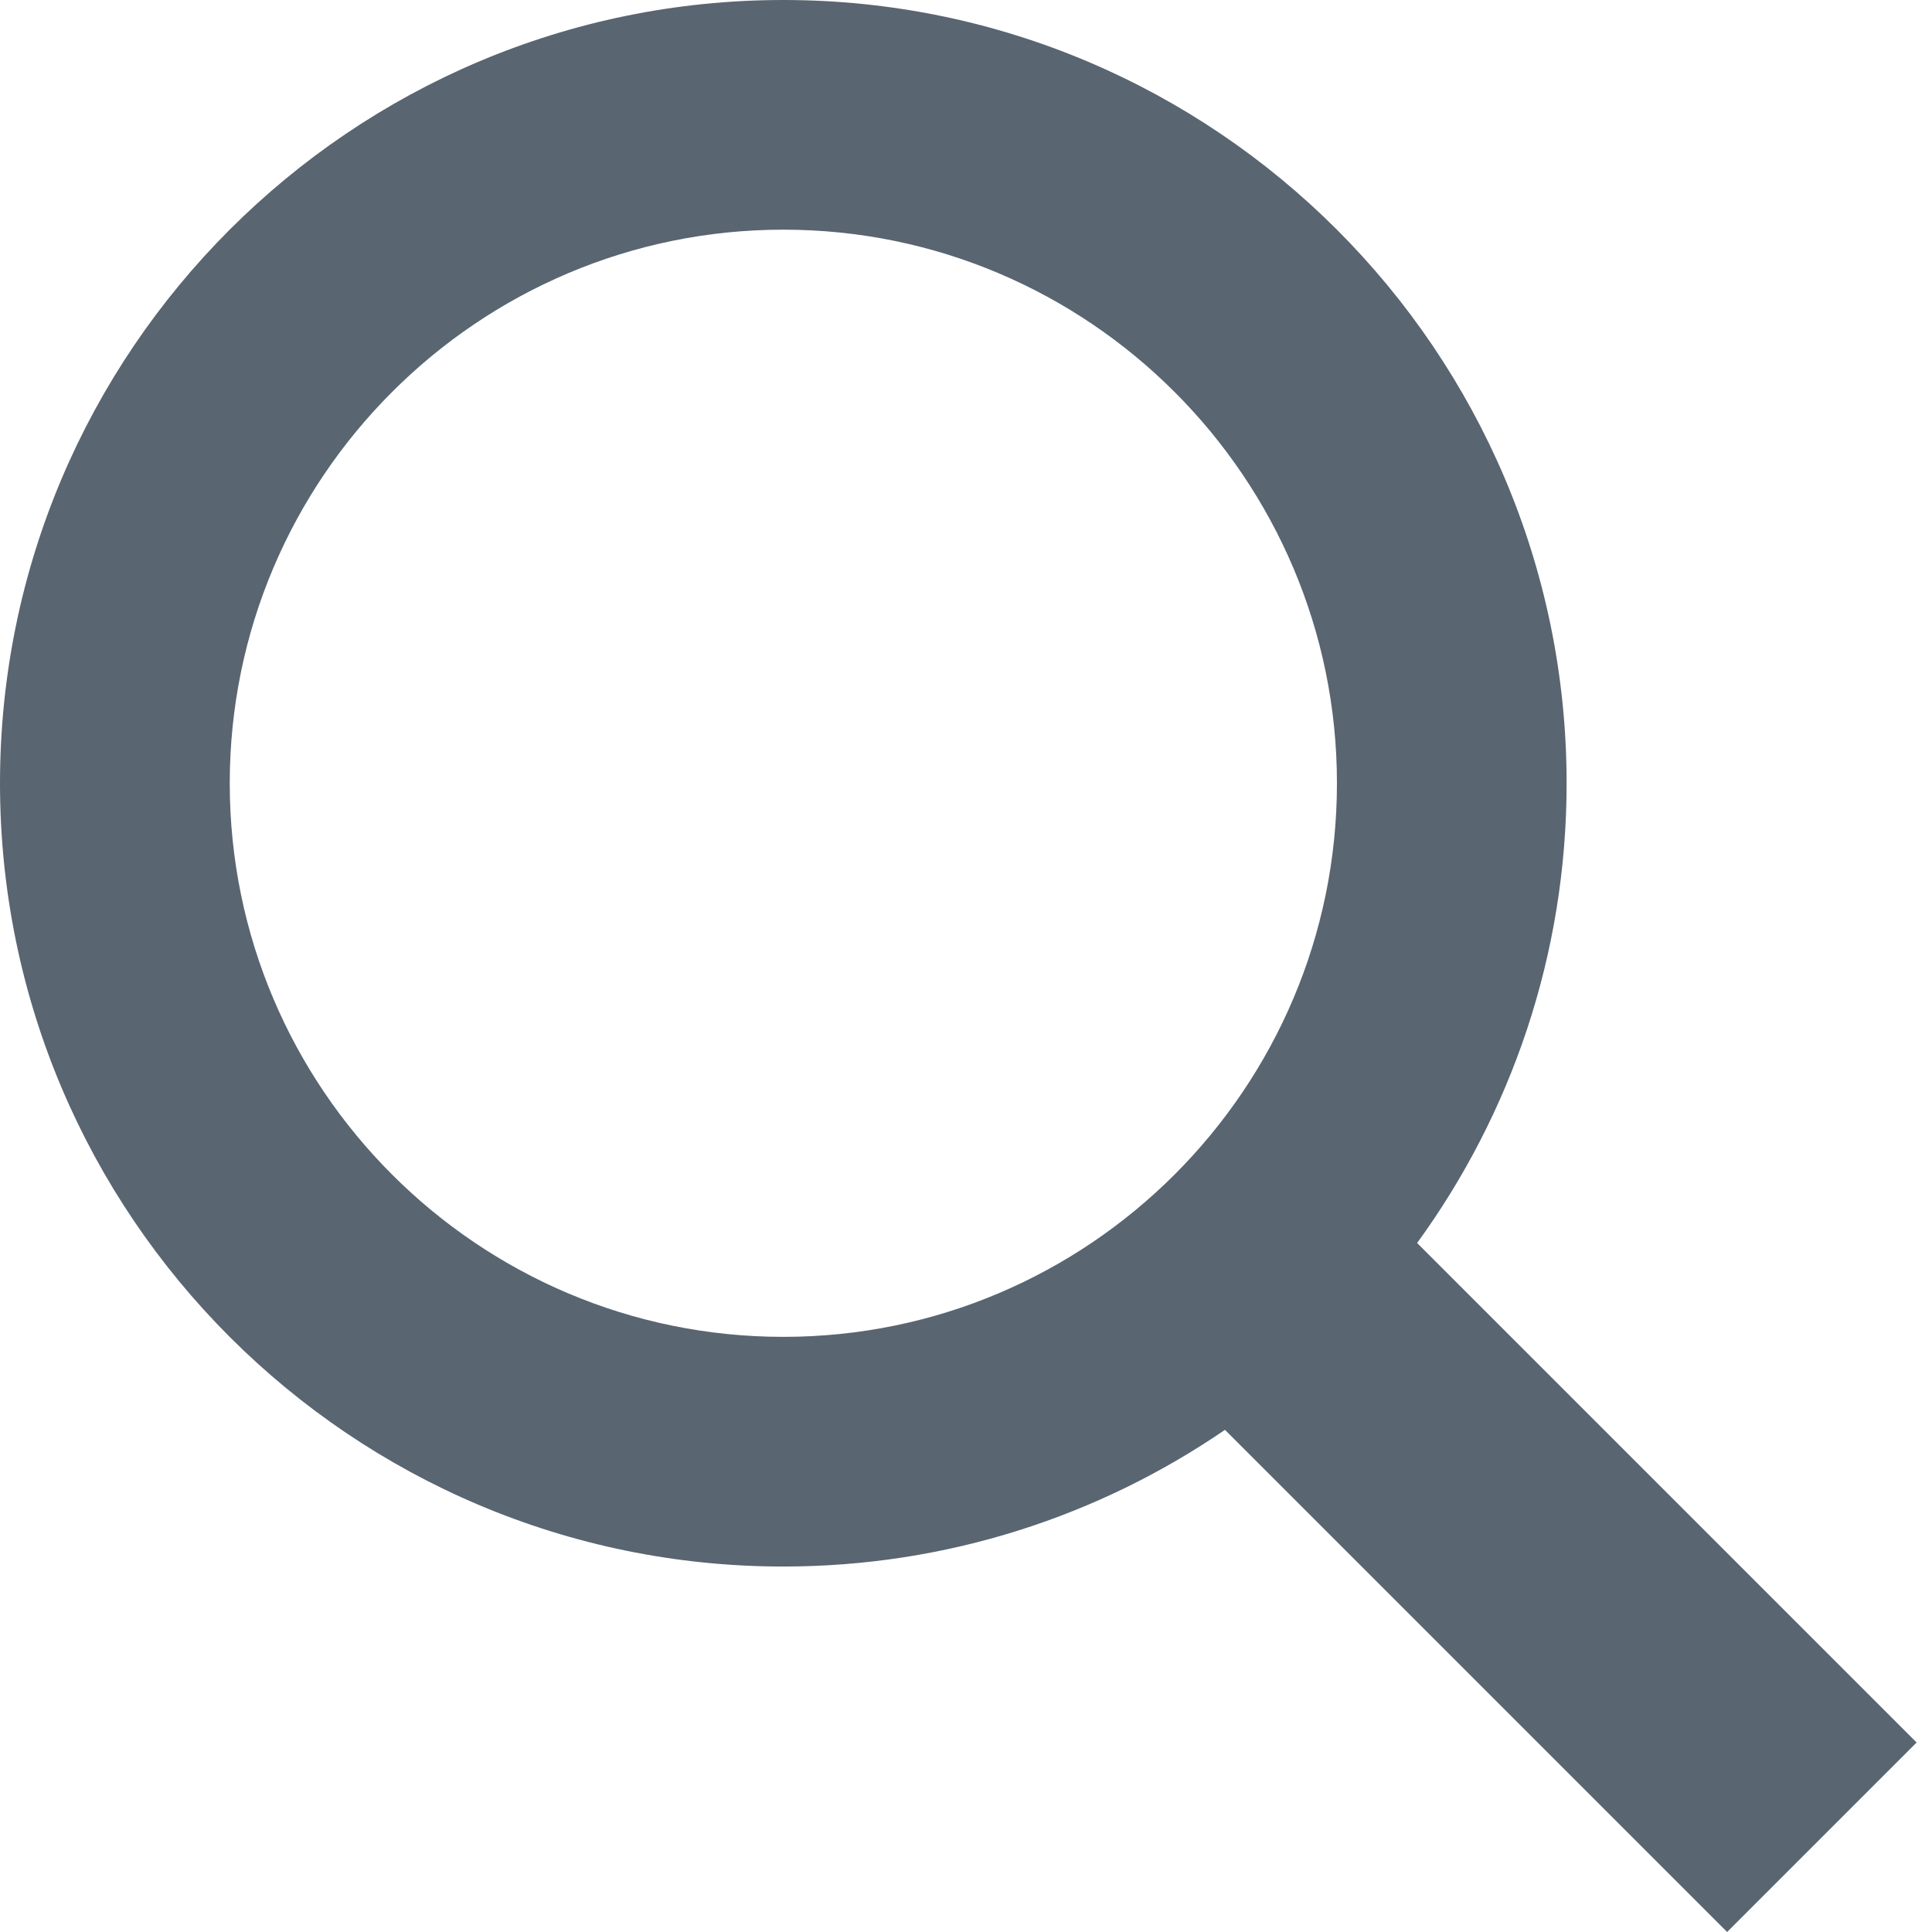
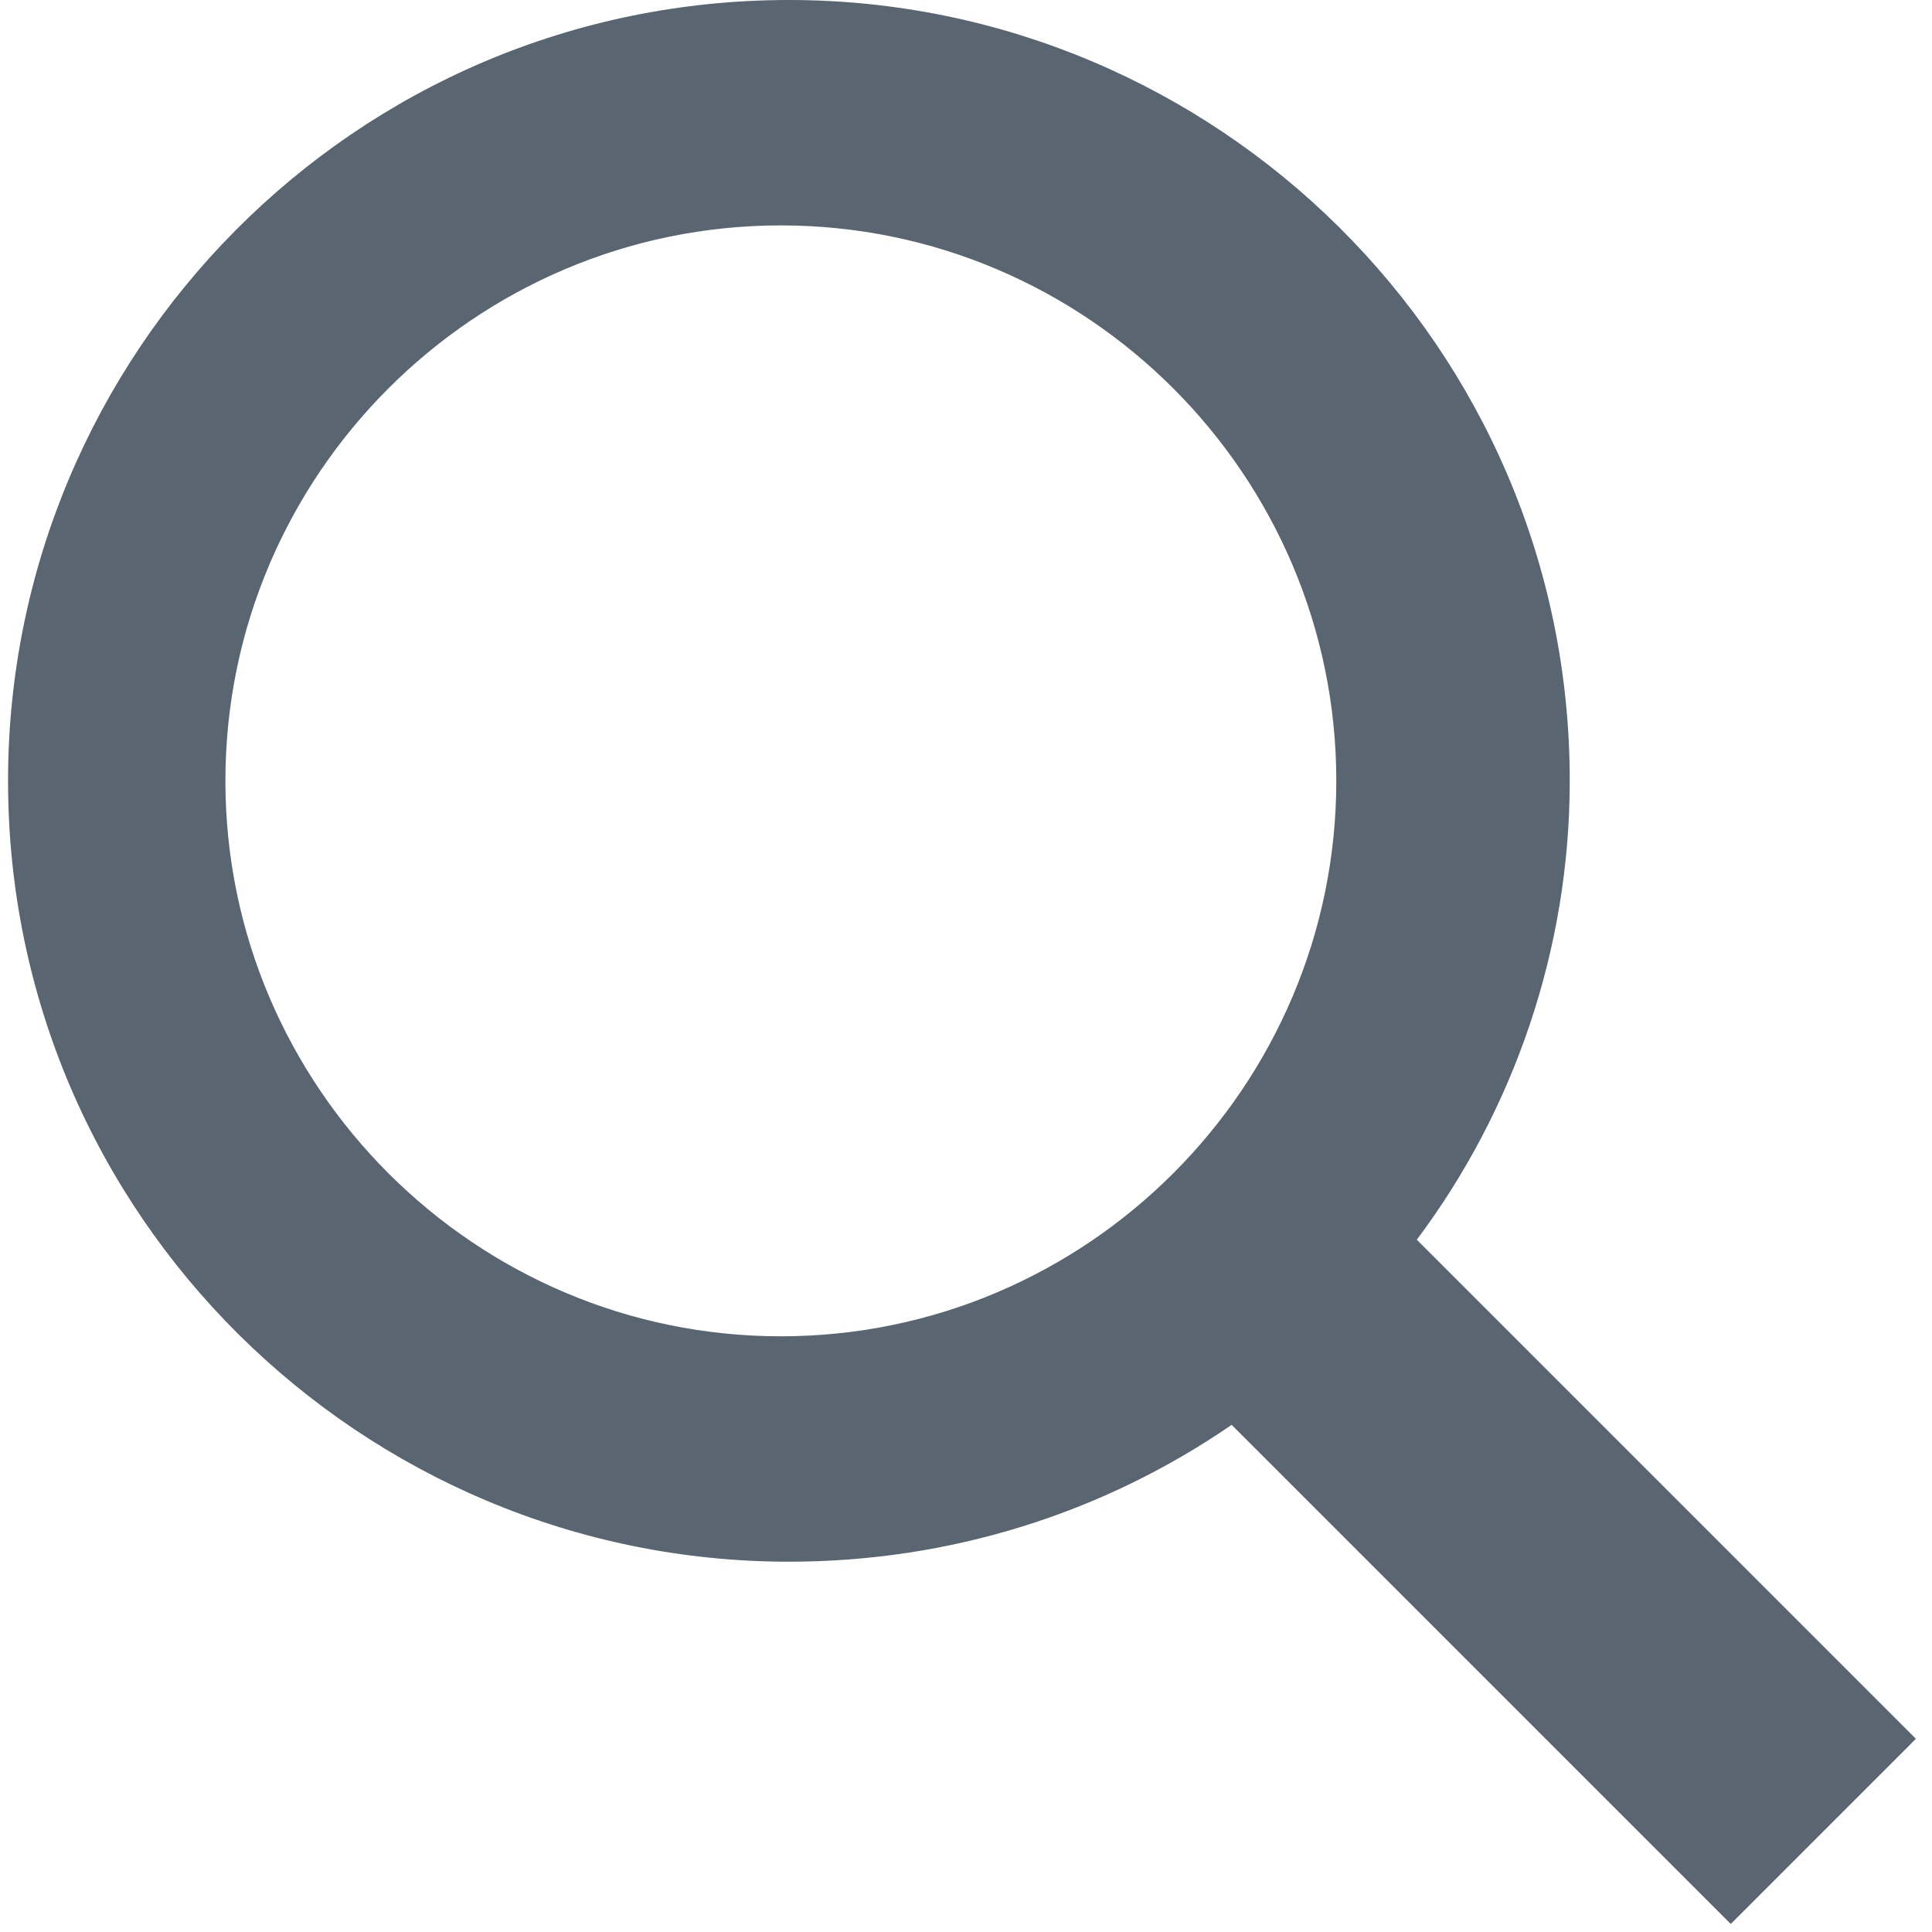
- <svg xmlns="http://www.w3.org/2000/svg" width="24" height="24" viewBox="0 0 24 24" fill="#596570">
-   <path d="M23.809 21.646l-6.205-6.205c1.167-1.605 1.857-3.579 1.857-5.711 0-5.365-4.365-9.73-9.731-9.73-5.365 0-9.73 4.365-9.73 9.73 0 5.366 4.365 9.73 9.73 9.73 2.034 0 3.923-.627 5.487-1.698l6.238 6.238 2.354-2.354zm-20.955-11.916c0-3.792 3.085-6.877 6.877-6.877s6.877 3.085 6.877 6.877-3.085 6.877-6.877 6.877c-3.793 0-6.877-3.085-6.877-6.877z" />
+ <svg xmlns="http://www.w3.org/2000/svg" fill="#596570" viewBox="0 0 24 24">
+   <path d="M23.8 21.6l-6.2-6.2c1.2-1.6 1.9-3.6 1.9-5.7 0-5.4-4.4-9.7-9.7-9.7-5.4 0-9.7 4.4-9.7 9.7 0 5.4 4.4 9.7 9.7 9.7 2 0 3.9-.6 5.5-1.7l6.2 6.2 2.4-2.4zm-21-11.9c0-3.8 3.1-6.9 6.9-6.9s6.9 3.1 6.9 6.9-3.1 6.9-6.9 6.9c-3.8 0-6.9-3.1-6.9-6.9" />
</svg>
